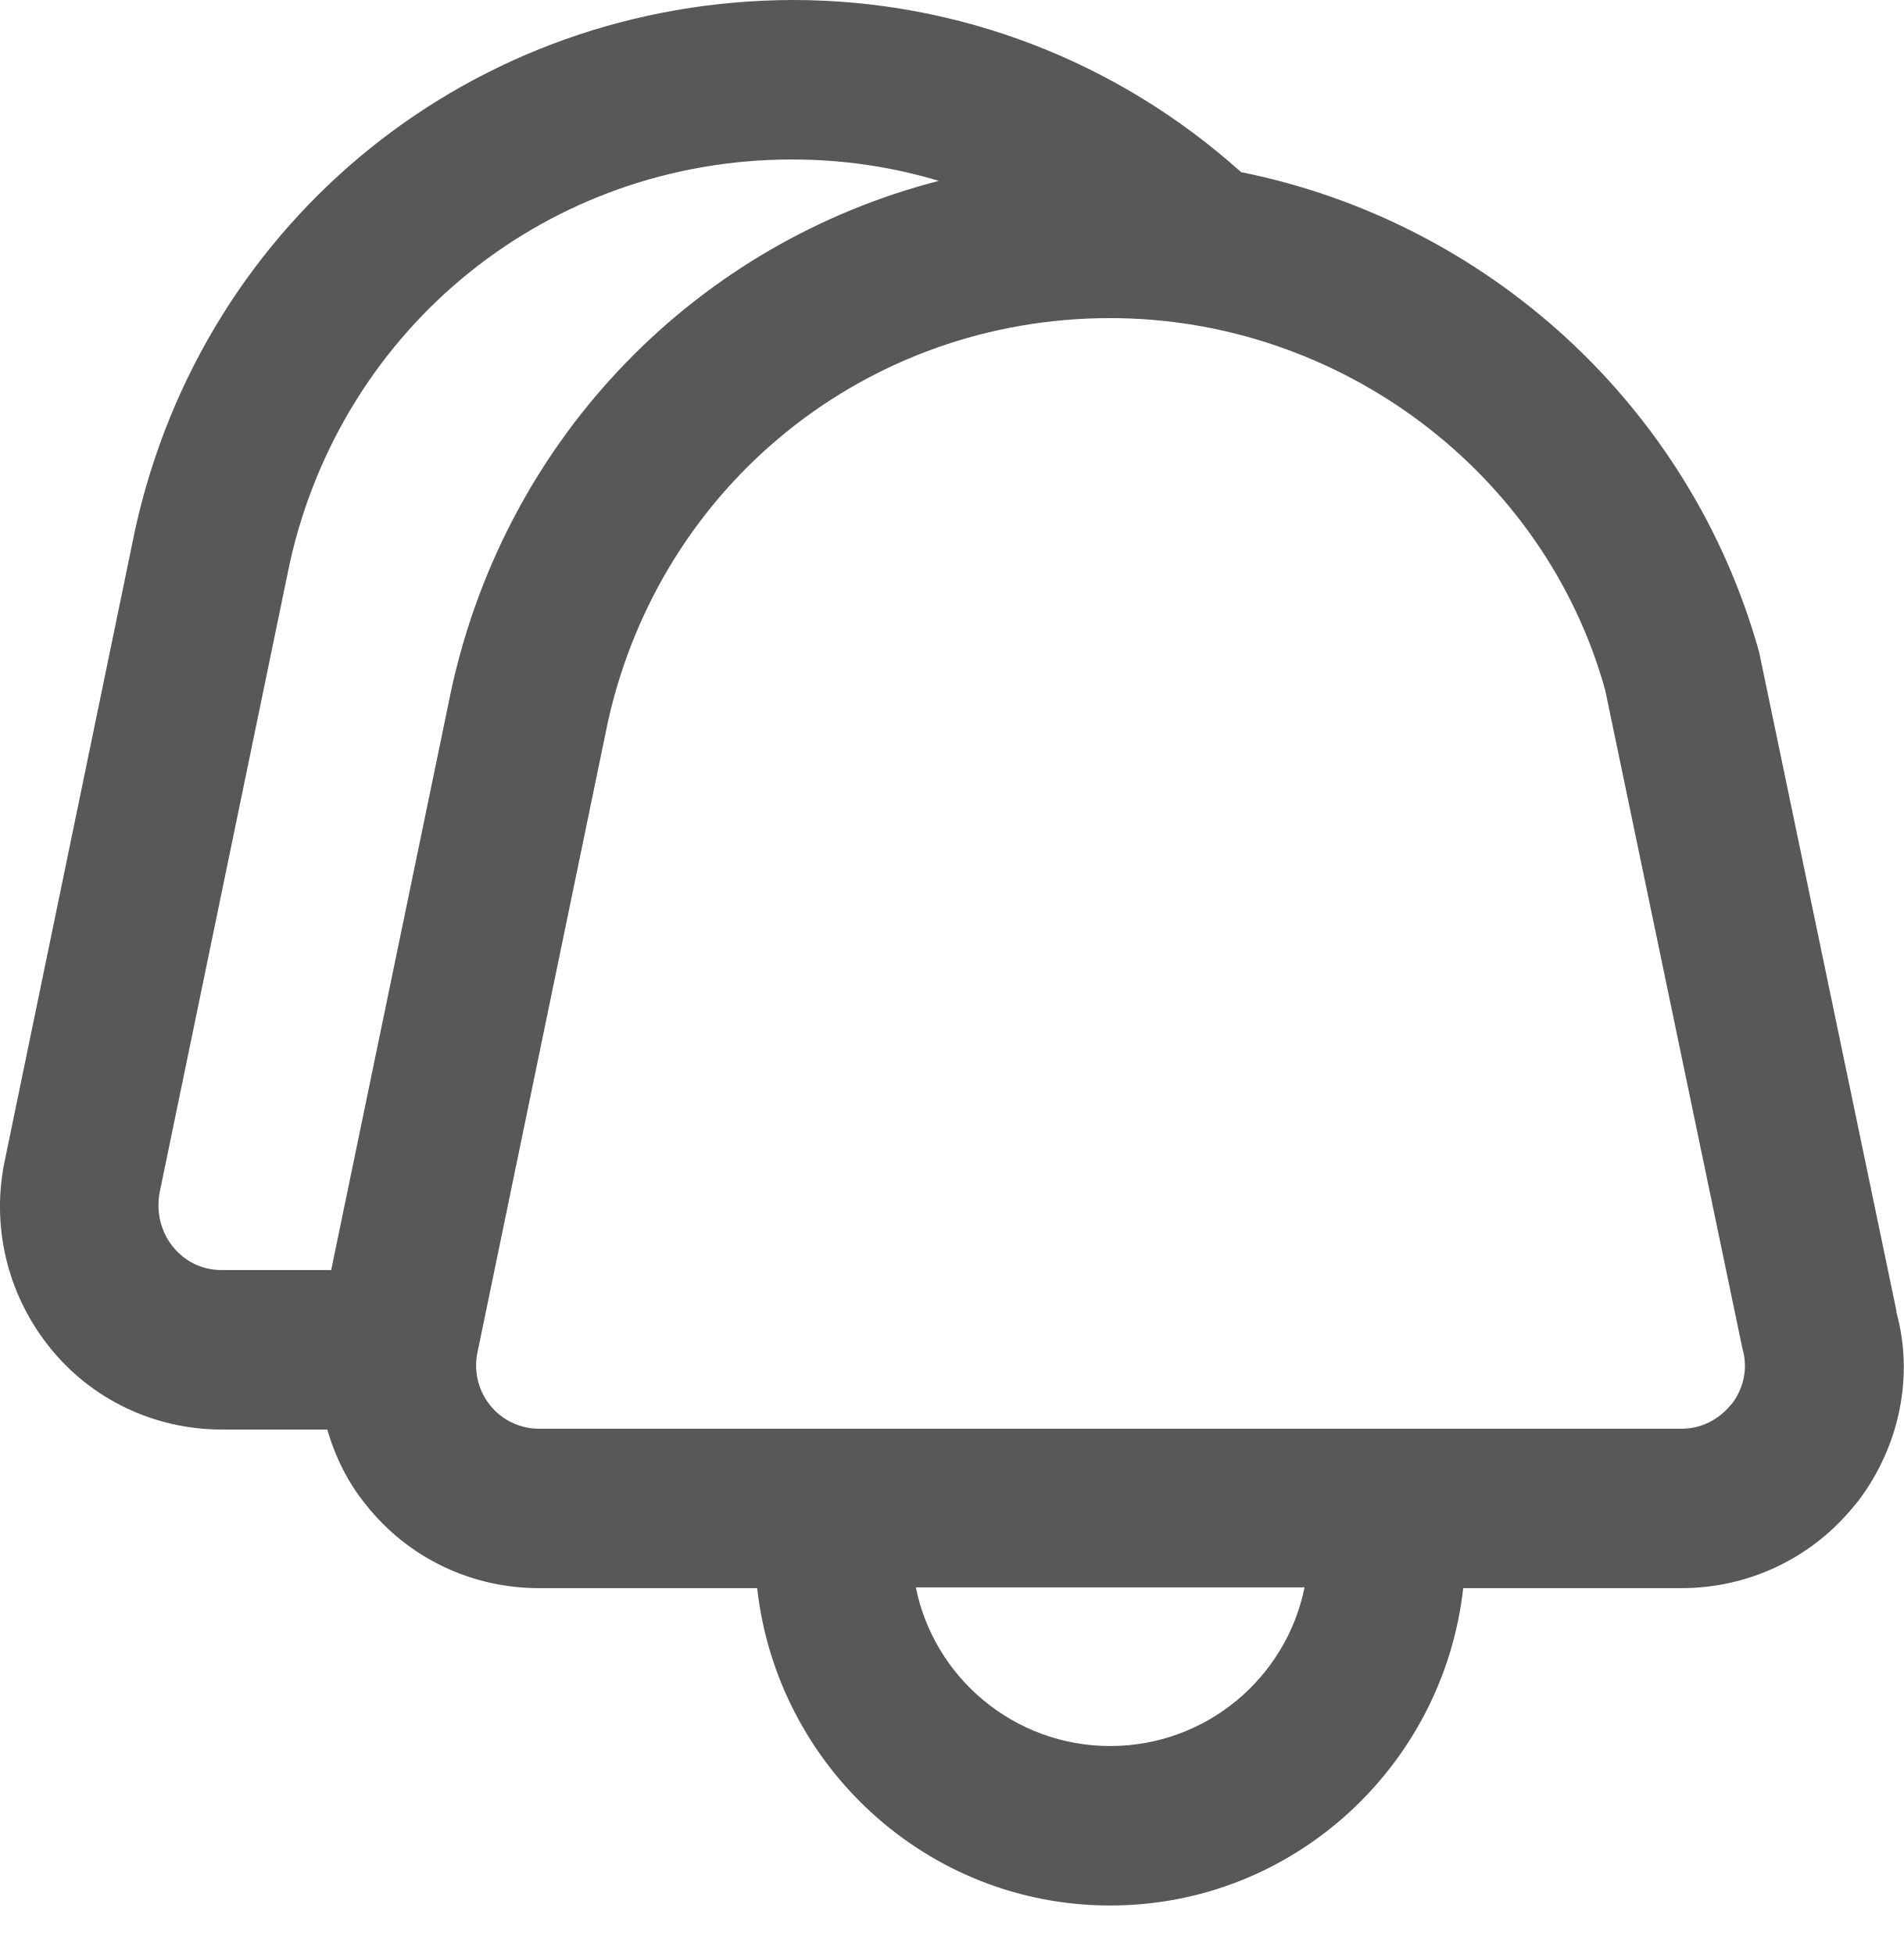
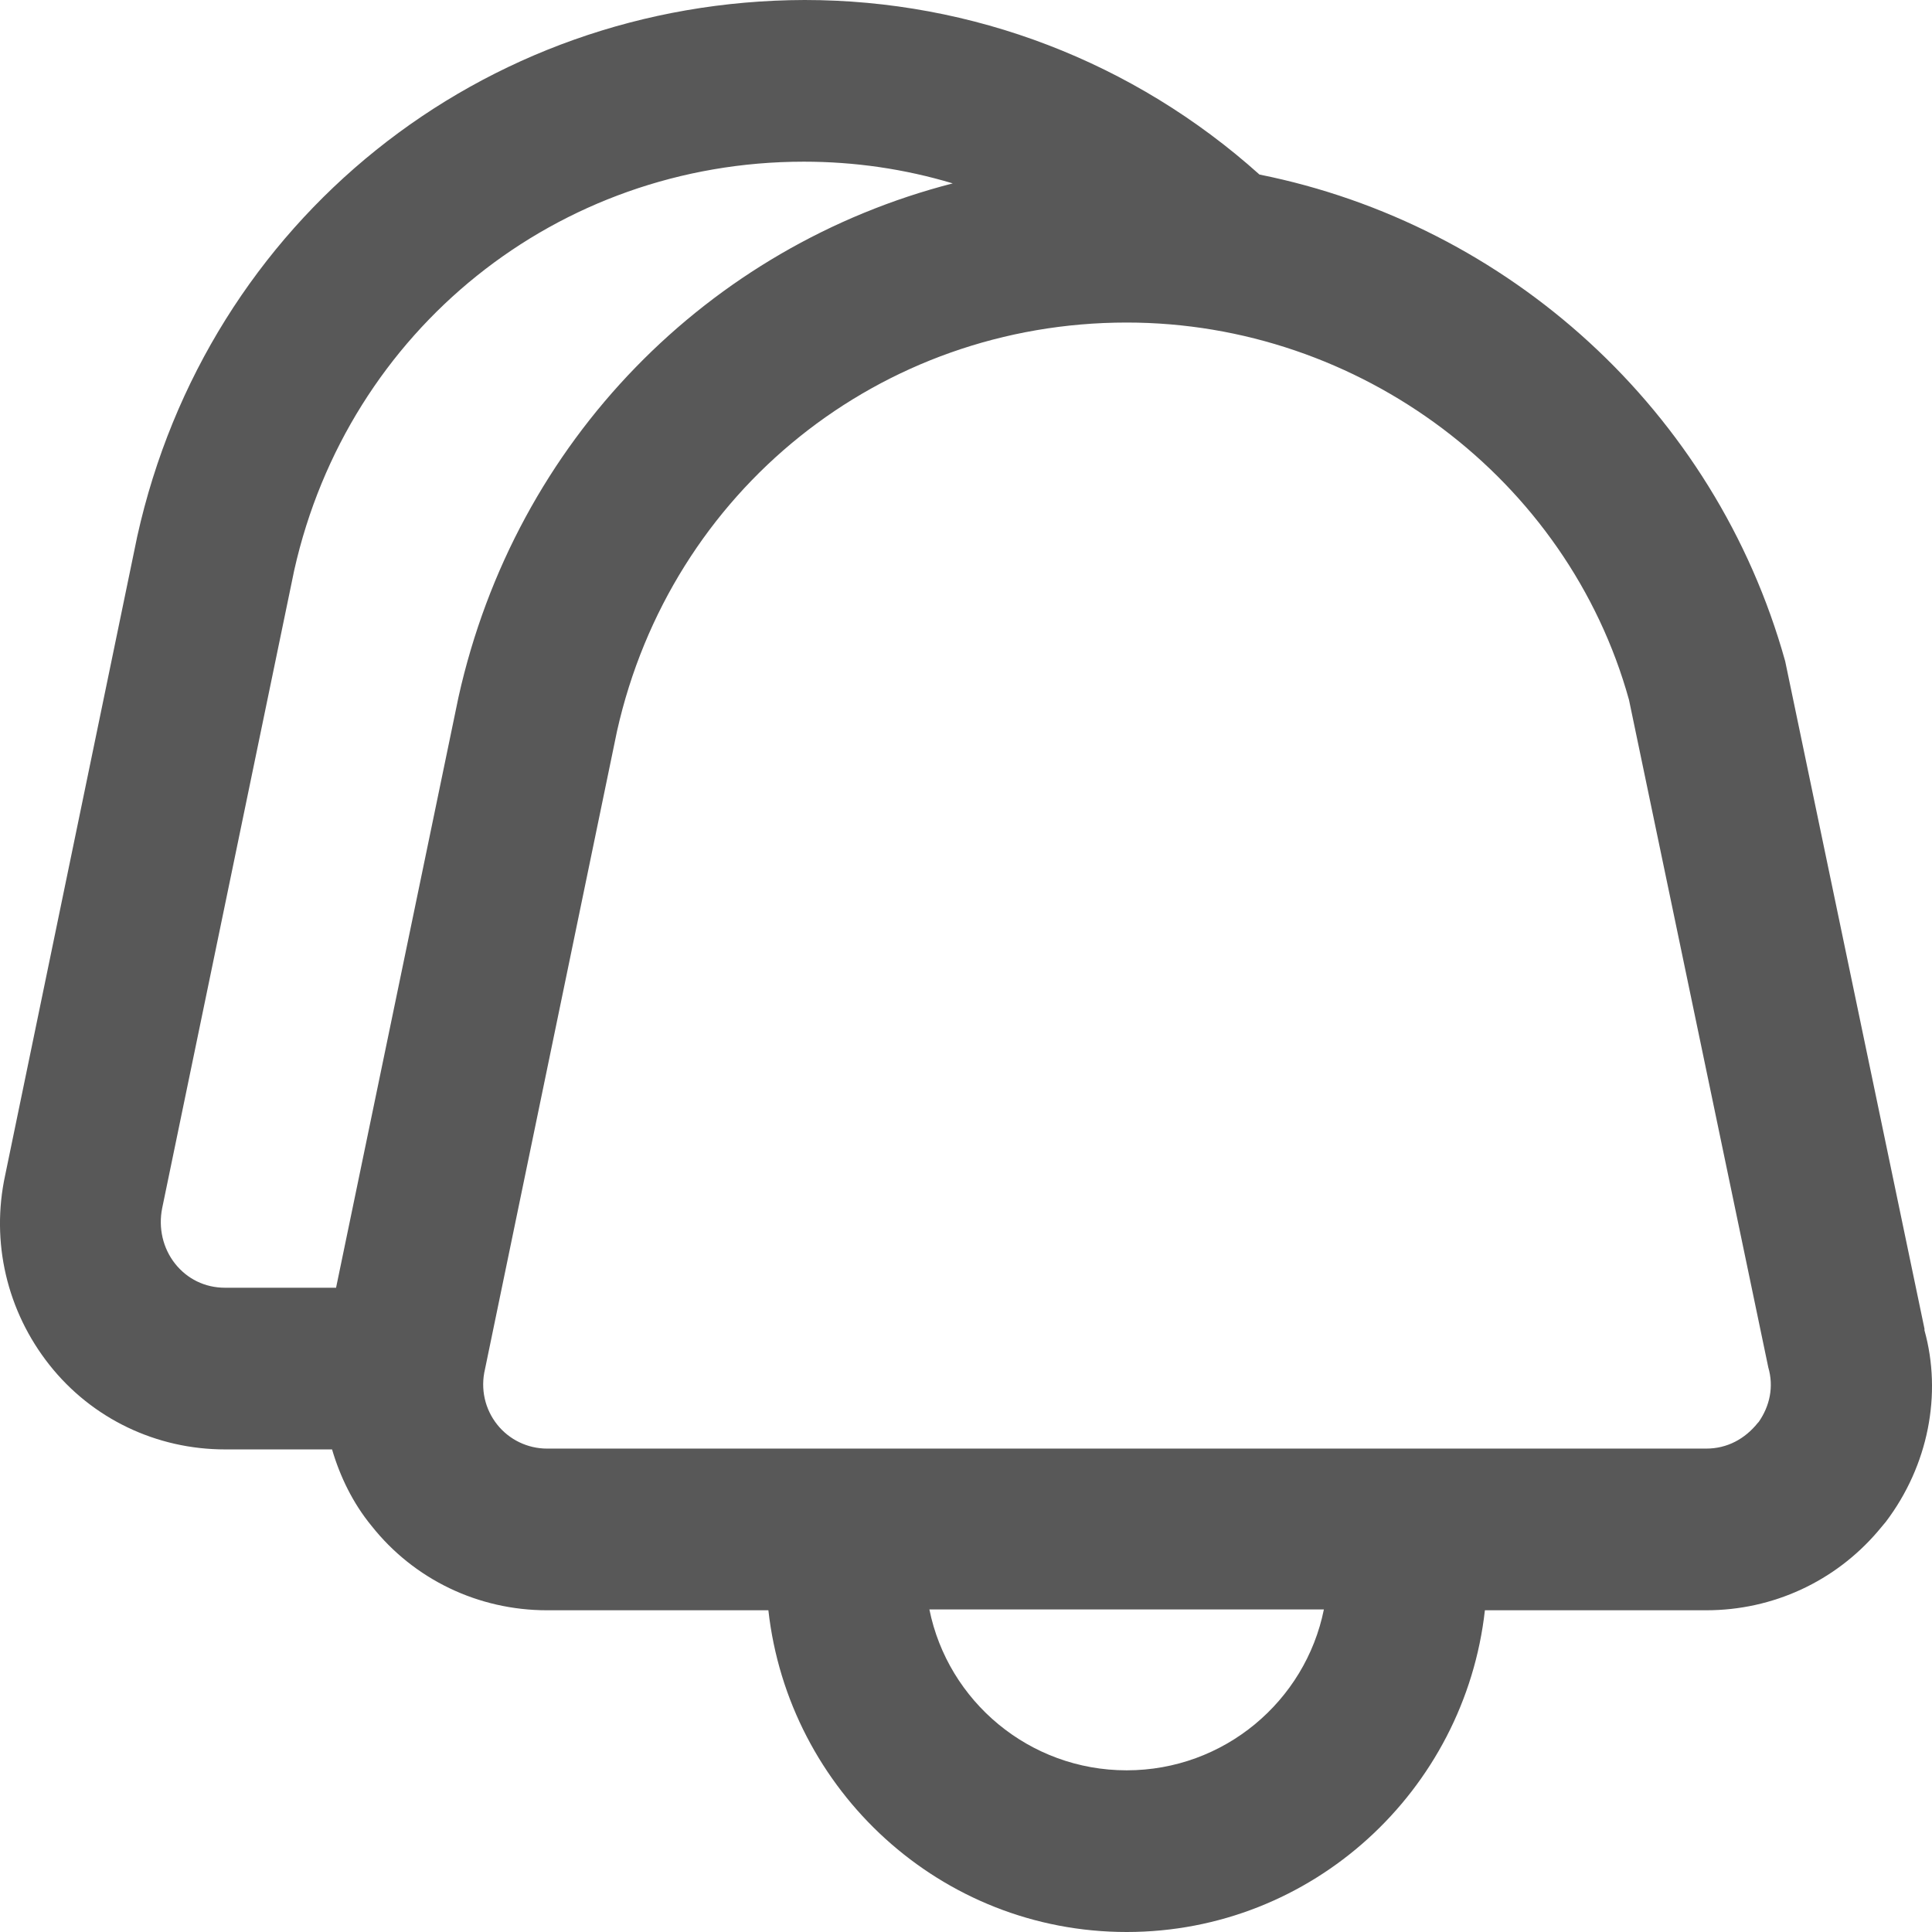
- <svg xmlns="http://www.w3.org/2000/svg" width="38" height="39" viewBox="0 0 38 39" fill="none">
-   <path d="M37.849 26.157L35.11 13.015C33.732 8.075 29.663 4.418 24.771 3.436C22.301 1.219 19.134 0 15.825 0C9.476 0.016 4.076 4.338 2.699 10.561L0.102 23.133C-0.183 24.447 0.134 25.808 0.973 26.869C1.812 27.93 3.079 28.532 4.425 28.532H6.531C6.689 29.07 6.942 29.593 7.306 30.036C8.146 31.097 9.412 31.698 10.758 31.698H15.112C15.508 35.245 18.501 38.032 22.158 38.032C25.816 38.032 28.808 35.245 29.204 31.698H33.558C34.872 31.698 36.092 31.128 36.931 30.147L37.089 29.957C37.928 28.848 38.197 27.439 37.849 26.188V26.157ZM6.626 25.349H4.425C4.029 25.349 3.681 25.175 3.443 24.874C3.206 24.573 3.111 24.177 3.19 23.782L5.786 11.226C6.847 6.492 10.964 3.183 15.809 3.183C16.806 3.183 17.788 3.325 18.738 3.61C13.941 4.845 10.141 8.661 9.016 13.727L6.61 25.349H6.626ZM22.158 34.849C20.242 34.849 18.643 33.487 18.279 31.683H26.037C25.673 33.487 24.074 34.849 22.158 34.849ZM34.603 27.977L34.572 28.009C34.318 28.326 33.97 28.516 33.558 28.516H10.758C10.378 28.516 10.014 28.342 9.776 28.041C9.539 27.74 9.444 27.344 9.539 26.948L12.136 14.393C13.197 9.658 17.313 6.349 22.158 6.349C26.75 6.349 30.835 9.437 32.038 13.775L34.777 26.917C34.888 27.297 34.809 27.677 34.587 27.993L34.603 27.977Z" fill="#585858" />
+ <svg xmlns="http://www.w3.org/2000/svg" width="38" height="38" viewBox="0 0 38 38" fill="none">
+   <path d="M37.852 26.135L35.112 13.004C33.735 8.068 29.665 4.414 24.772 3.433C22.302 1.218 19.135 0 15.826 0C9.476 0.016 4.077 4.335 2.699 10.552L0.102 23.113C-0.183 24.426 0.134 25.787 0.973 26.847C1.812 27.907 3.079 28.508 4.425 28.508H6.531C6.689 29.046 6.943 29.568 7.307 30.011C8.146 31.071 9.413 31.672 10.759 31.672H15.113C15.509 35.216 18.502 38 22.16 38C25.817 38 28.81 35.216 29.206 31.672H33.56C34.875 31.672 36.094 31.102 36.933 30.122L37.092 29.932C37.931 28.824 38.2 27.416 37.852 26.166V26.135ZM6.626 25.328H4.425C4.029 25.328 3.681 25.154 3.443 24.854C3.206 24.553 3.111 24.157 3.19 23.762L5.787 11.216C6.848 6.486 10.965 3.18 15.81 3.18C16.808 3.18 17.789 3.322 18.739 3.607C13.942 4.841 10.141 8.654 9.017 13.716L6.61 25.328H6.626ZM22.16 34.82C20.244 34.82 18.644 33.46 18.28 31.656H26.039C25.675 33.46 24.076 34.82 22.16 34.82ZM34.605 27.954L34.574 27.986C34.321 28.302 33.972 28.492 33.56 28.492H10.759C10.379 28.492 10.015 28.318 9.777 28.017C9.54 27.717 9.445 27.321 9.54 26.926L12.136 14.38C13.197 9.65 17.314 6.344 22.16 6.344C26.752 6.344 30.837 9.429 32.04 13.764L34.78 26.894C34.891 27.274 34.811 27.654 34.59 27.97L34.605 27.954Z" fill="#585858" />
</svg>
